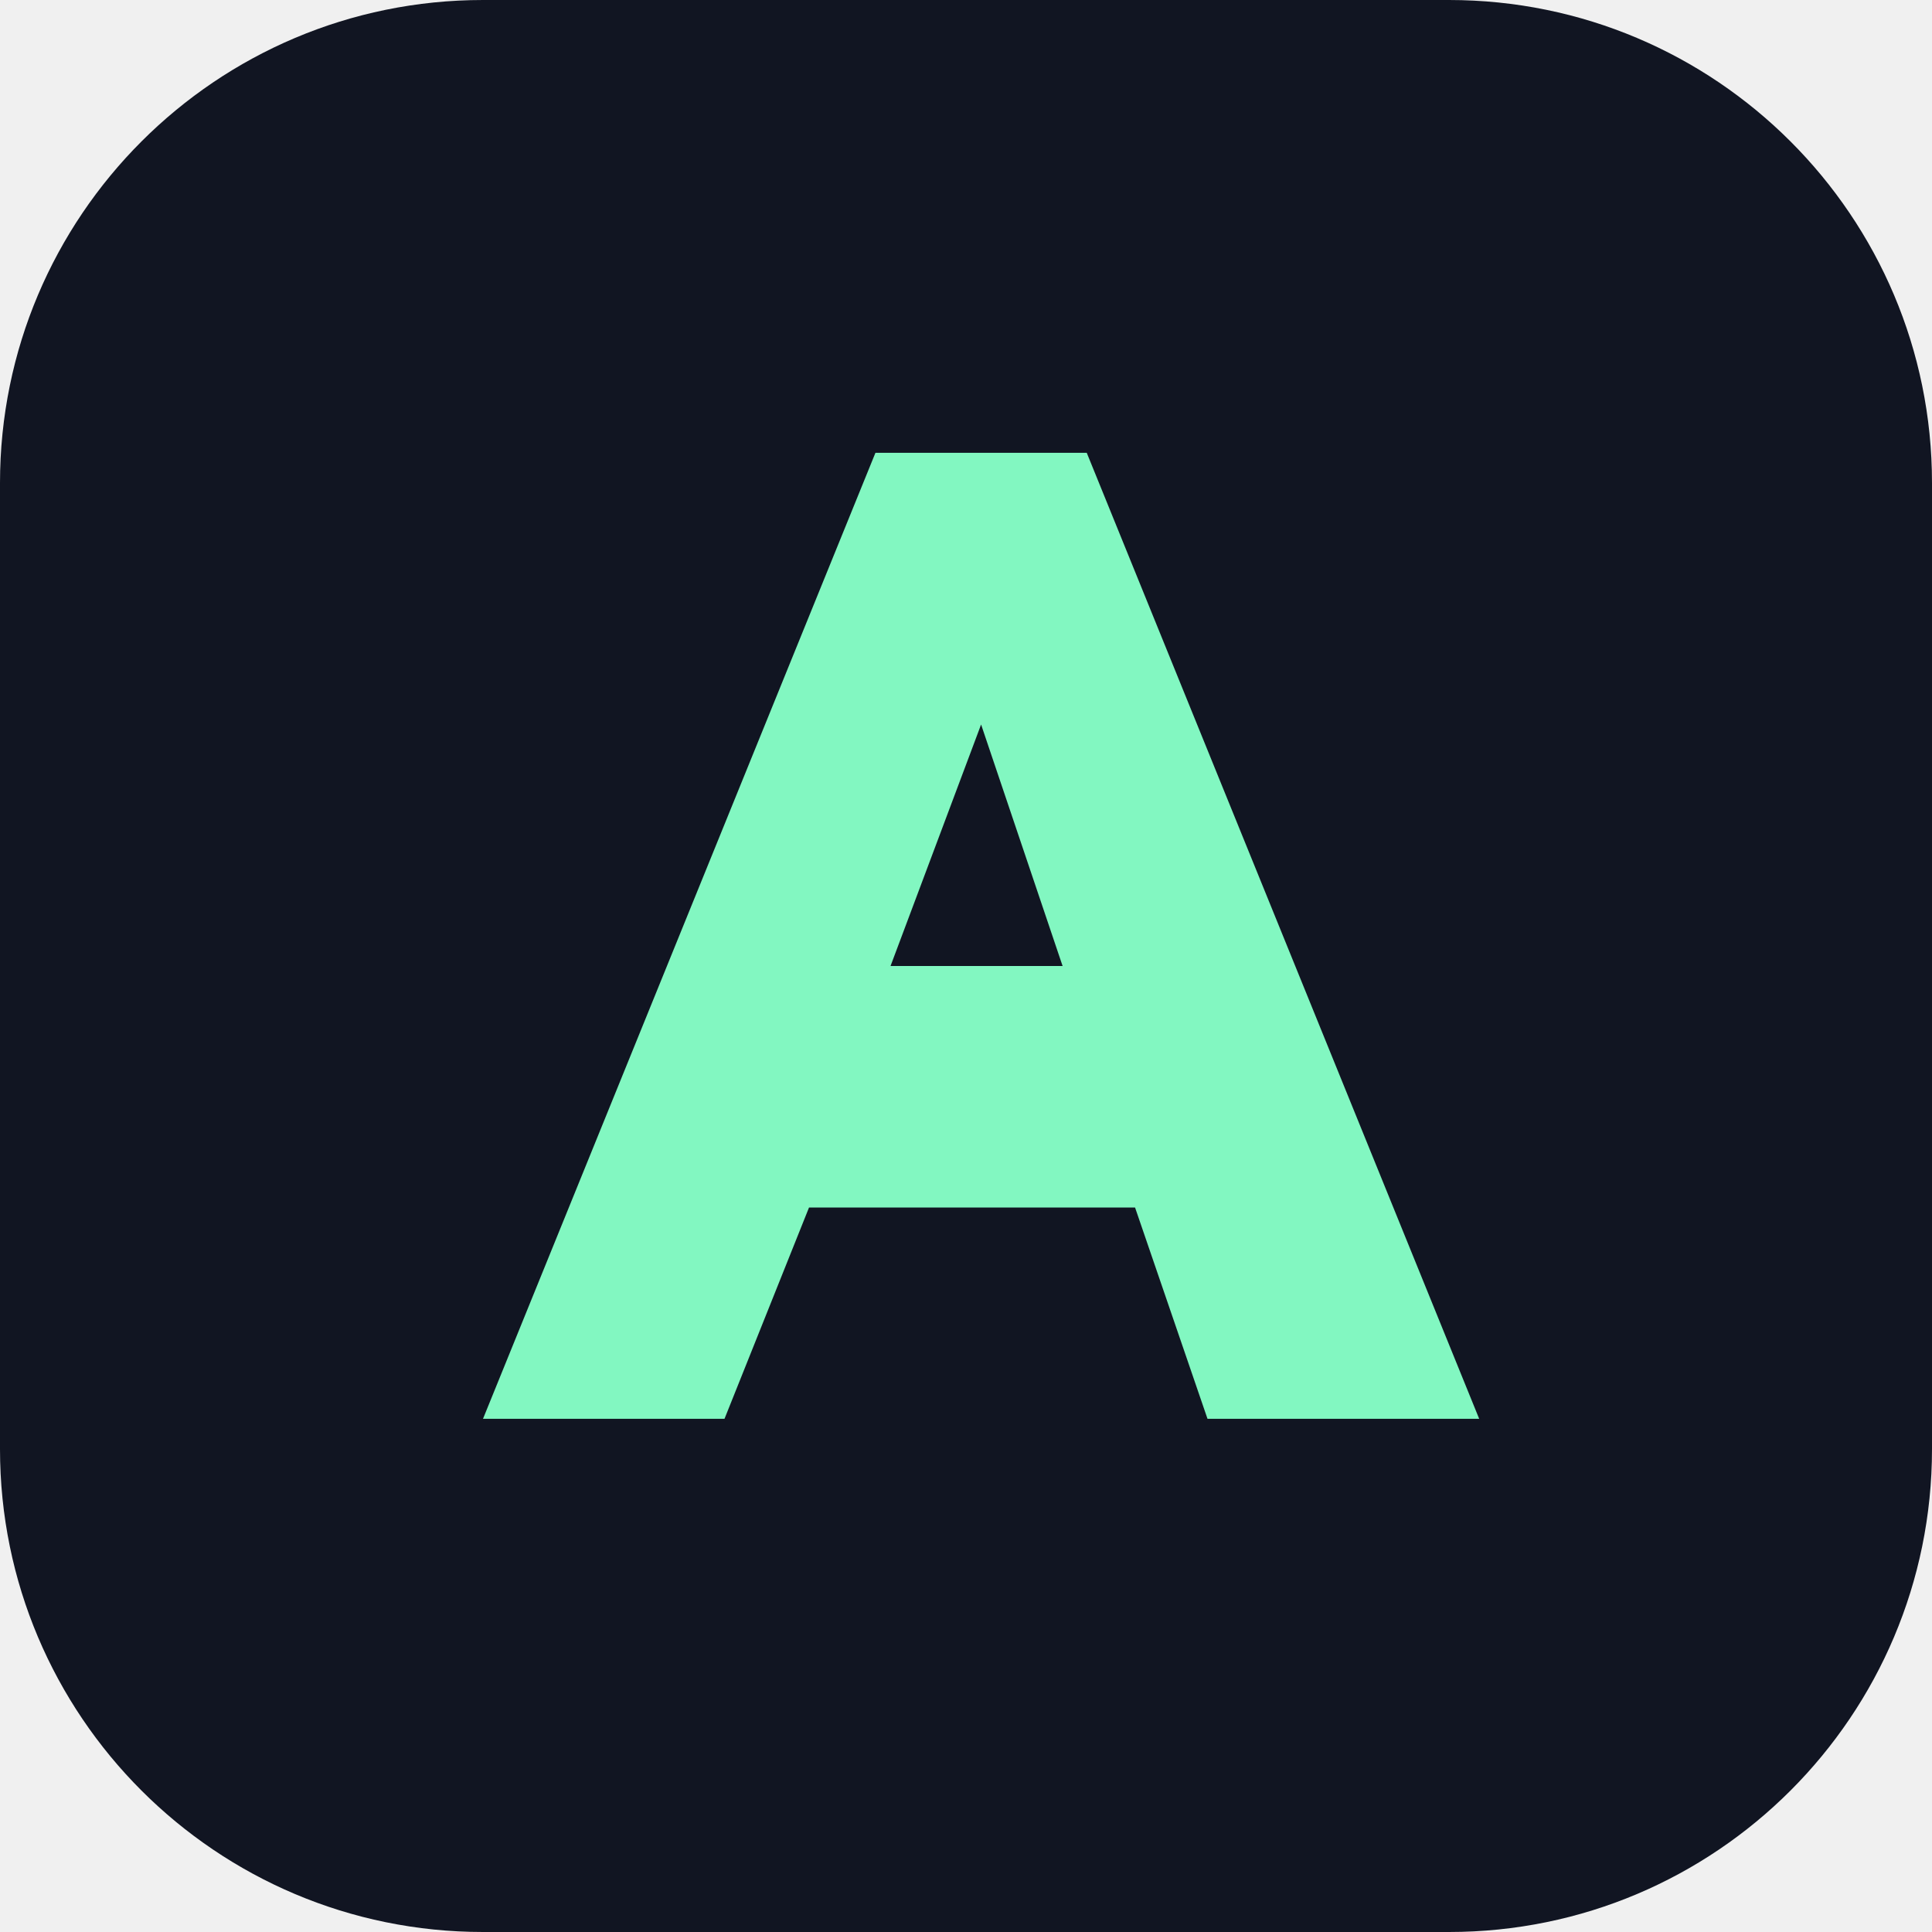
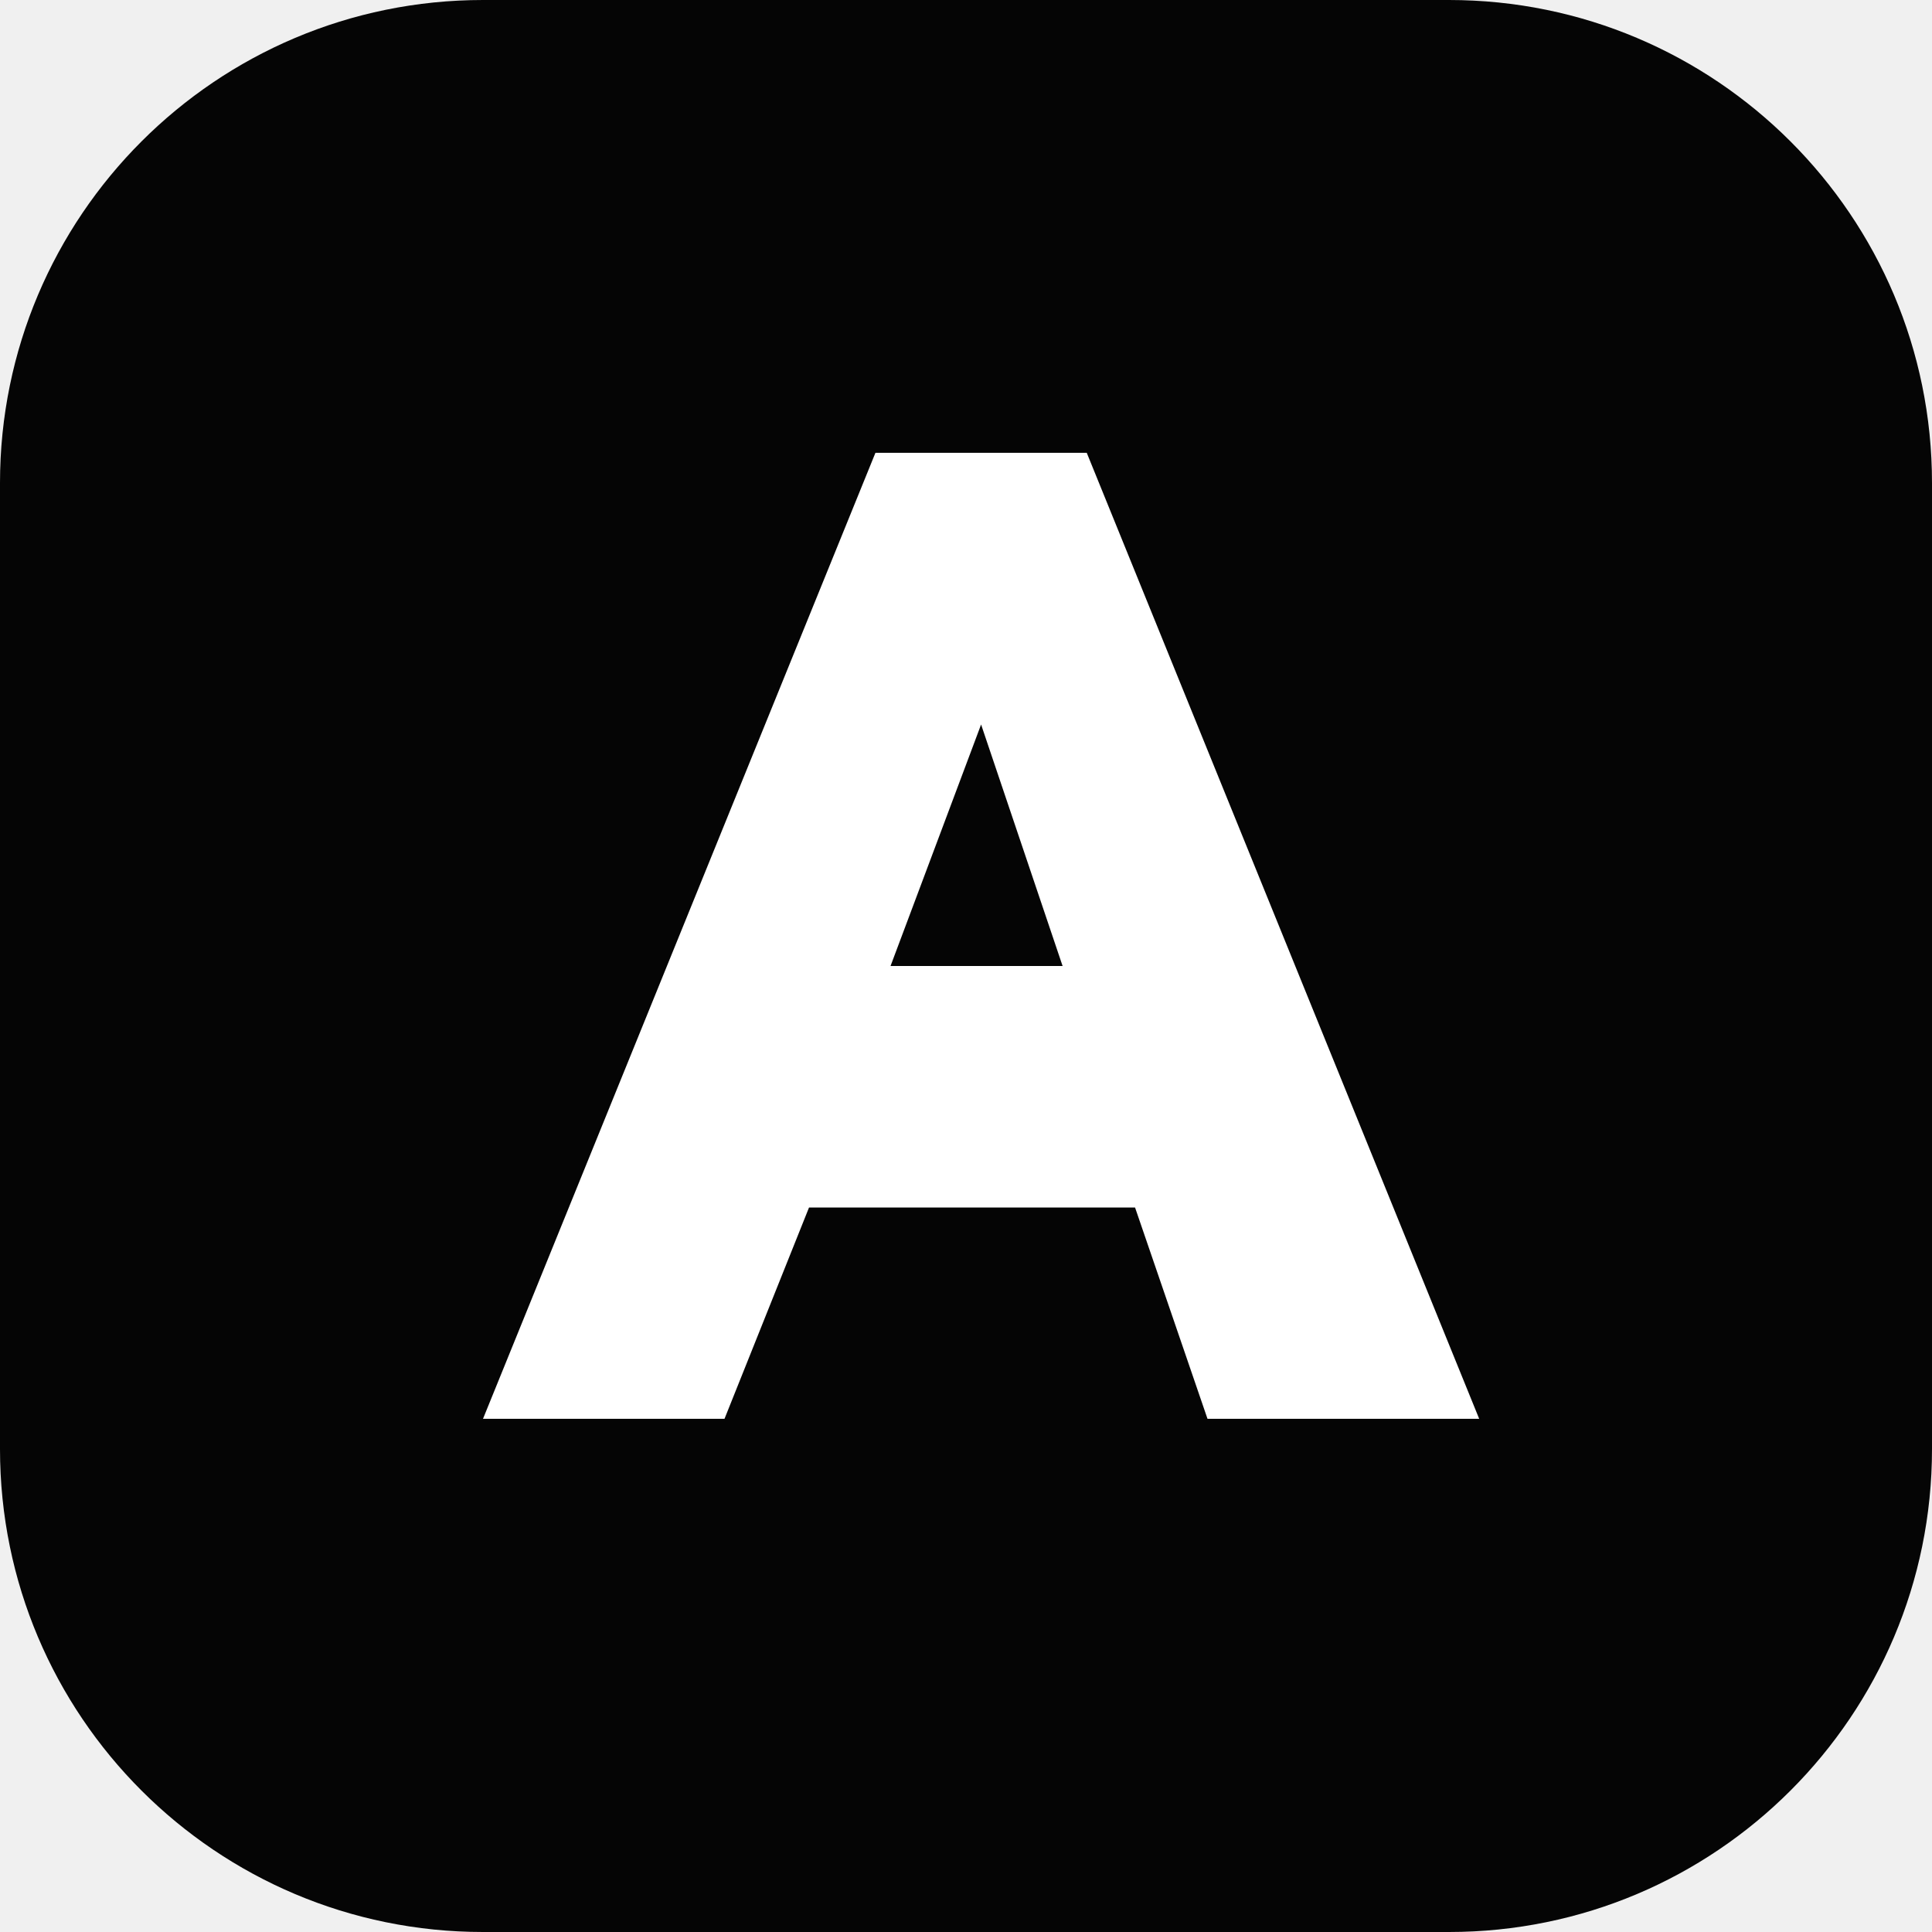
<svg xmlns="http://www.w3.org/2000/svg" viewBox="0 0 64 64">
-   <rect width="64" height="64" rx="16" fill="#111522" />
-   <path d="M16 47 29 15h7l13 32h-9l-2.4-7H26.8L24 47h-8Zm13.5-15h5.7l-2.7-8-3 8Z" fill="#82f7c1" />
+   <rect width="64" height="64" rx="16" fill="#050505" />
+   <path d="M16 47 29 15h7l13 32h-9l-2.4-7H26.8L24 47h-8Zm13.5-15h5.7l-2.7-8-3 8Z" fill="#ffffff" />
</svg>
